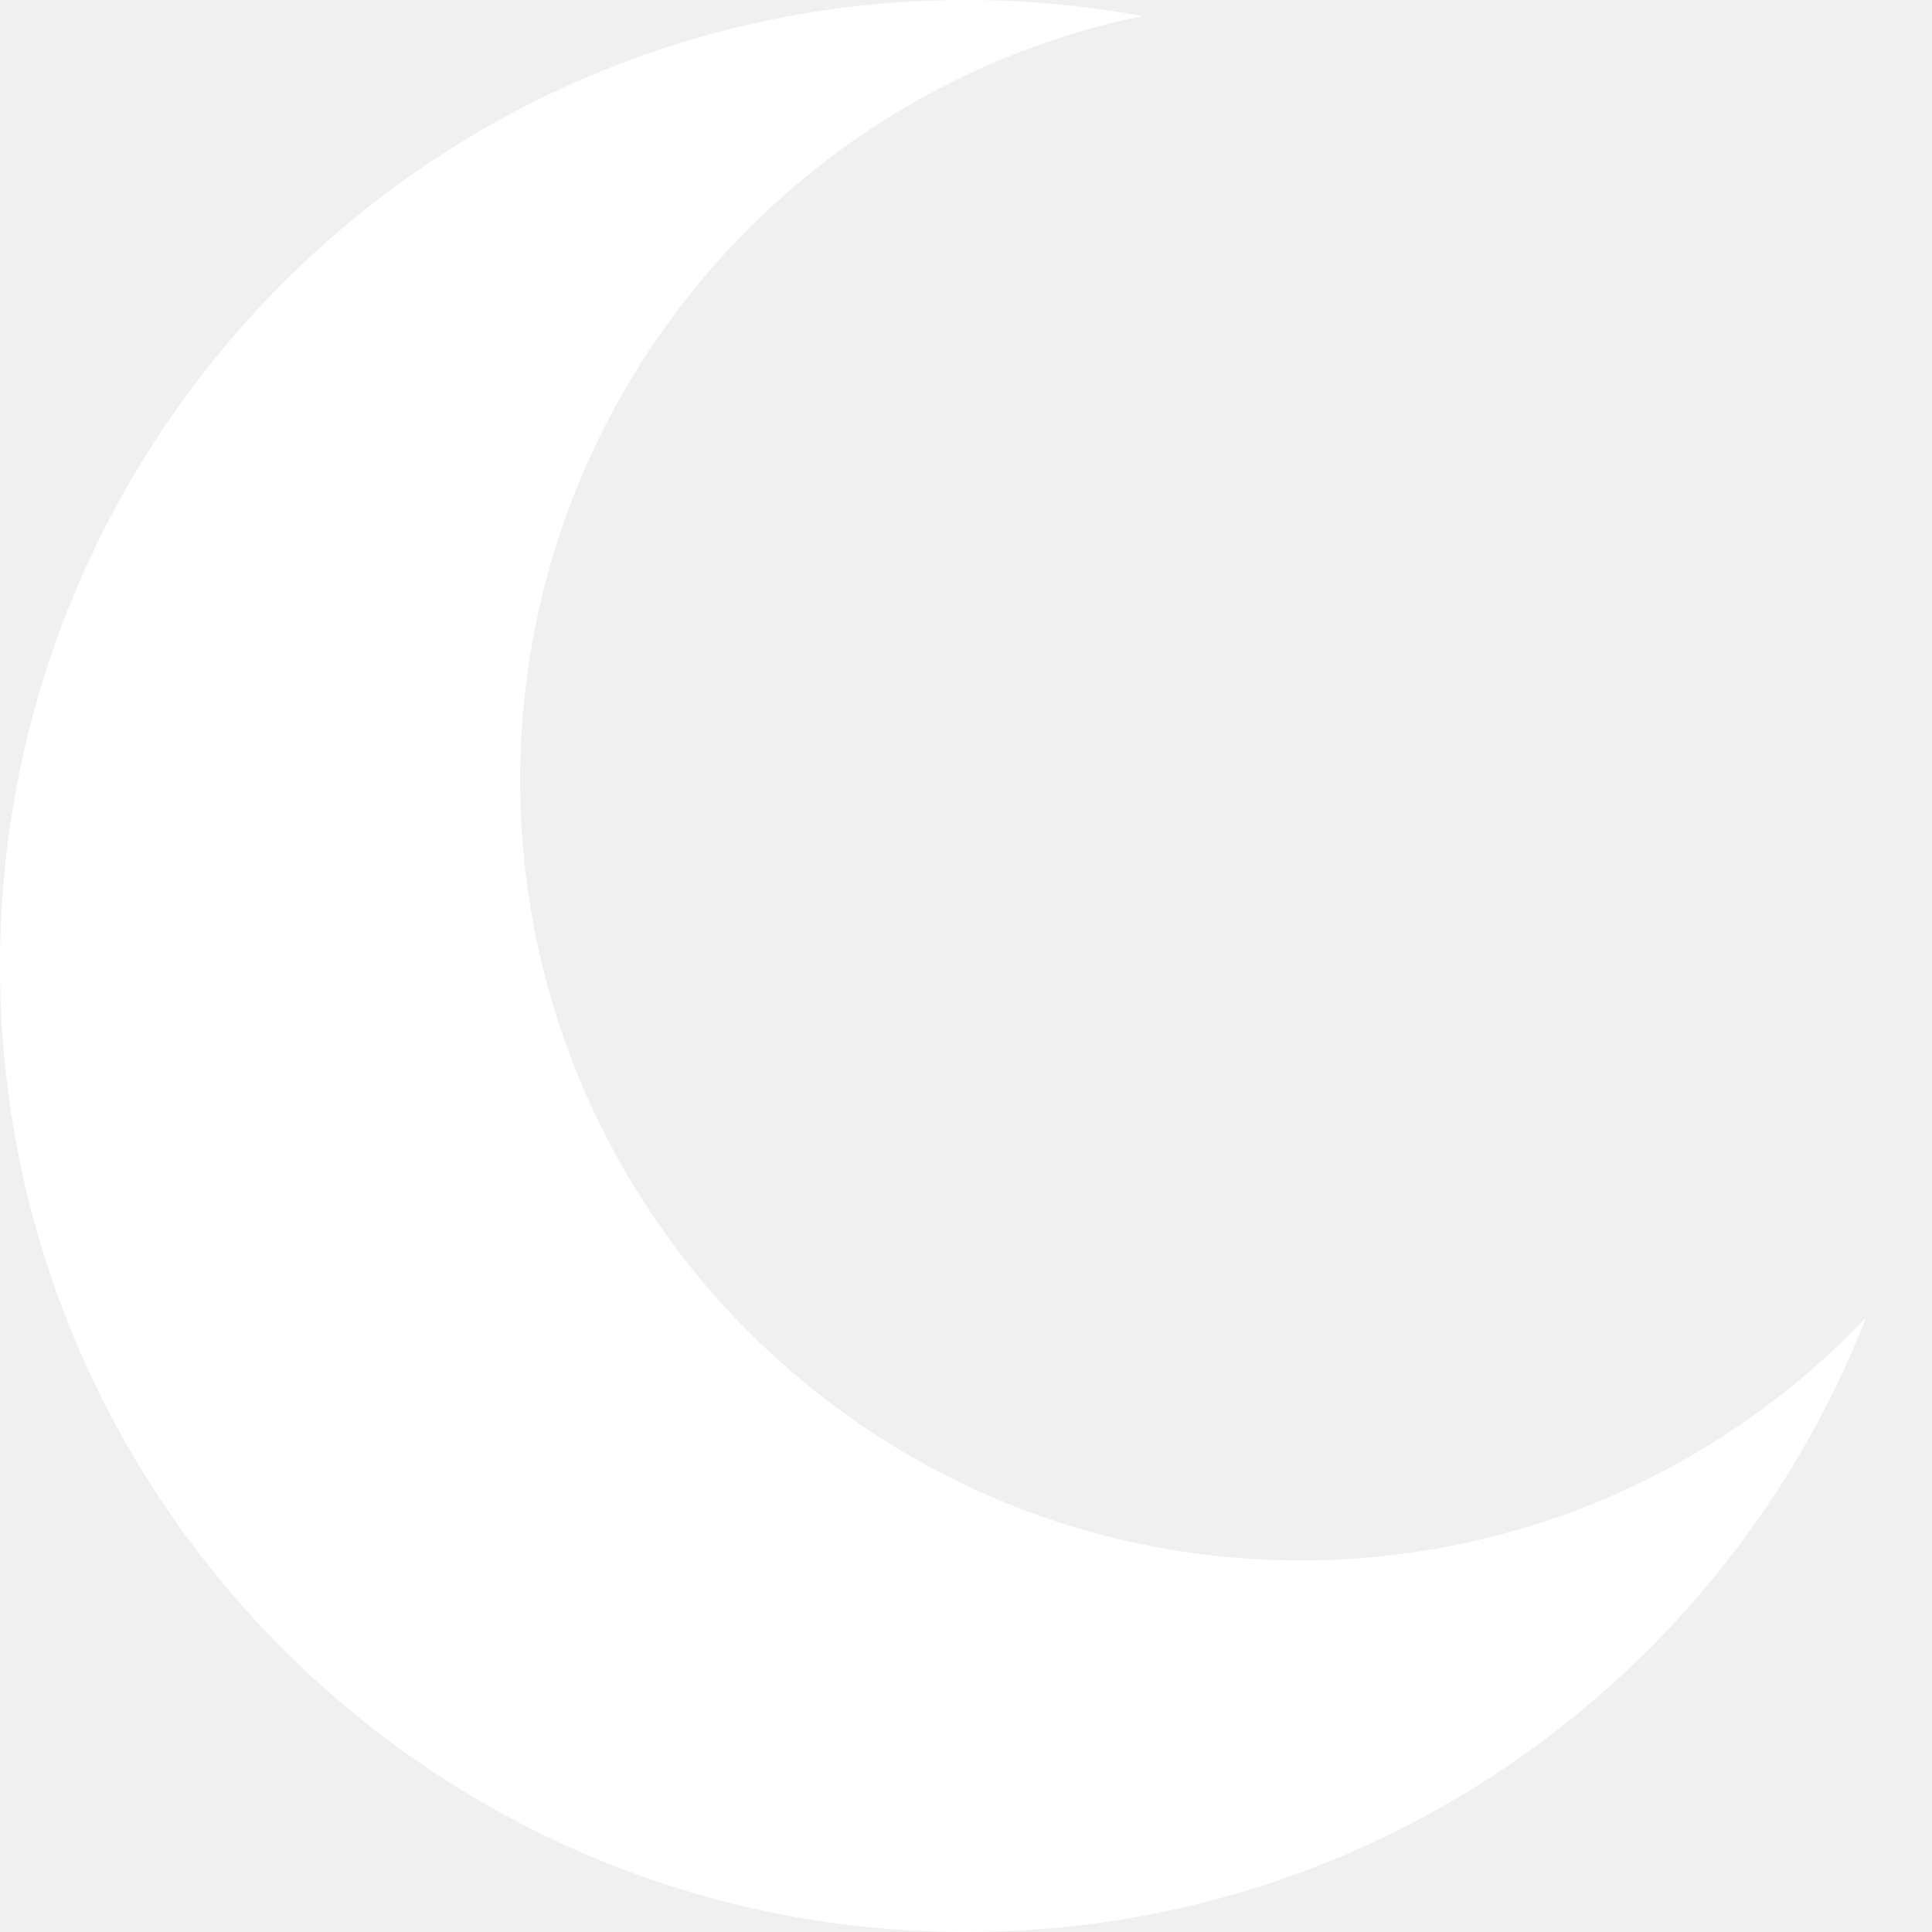
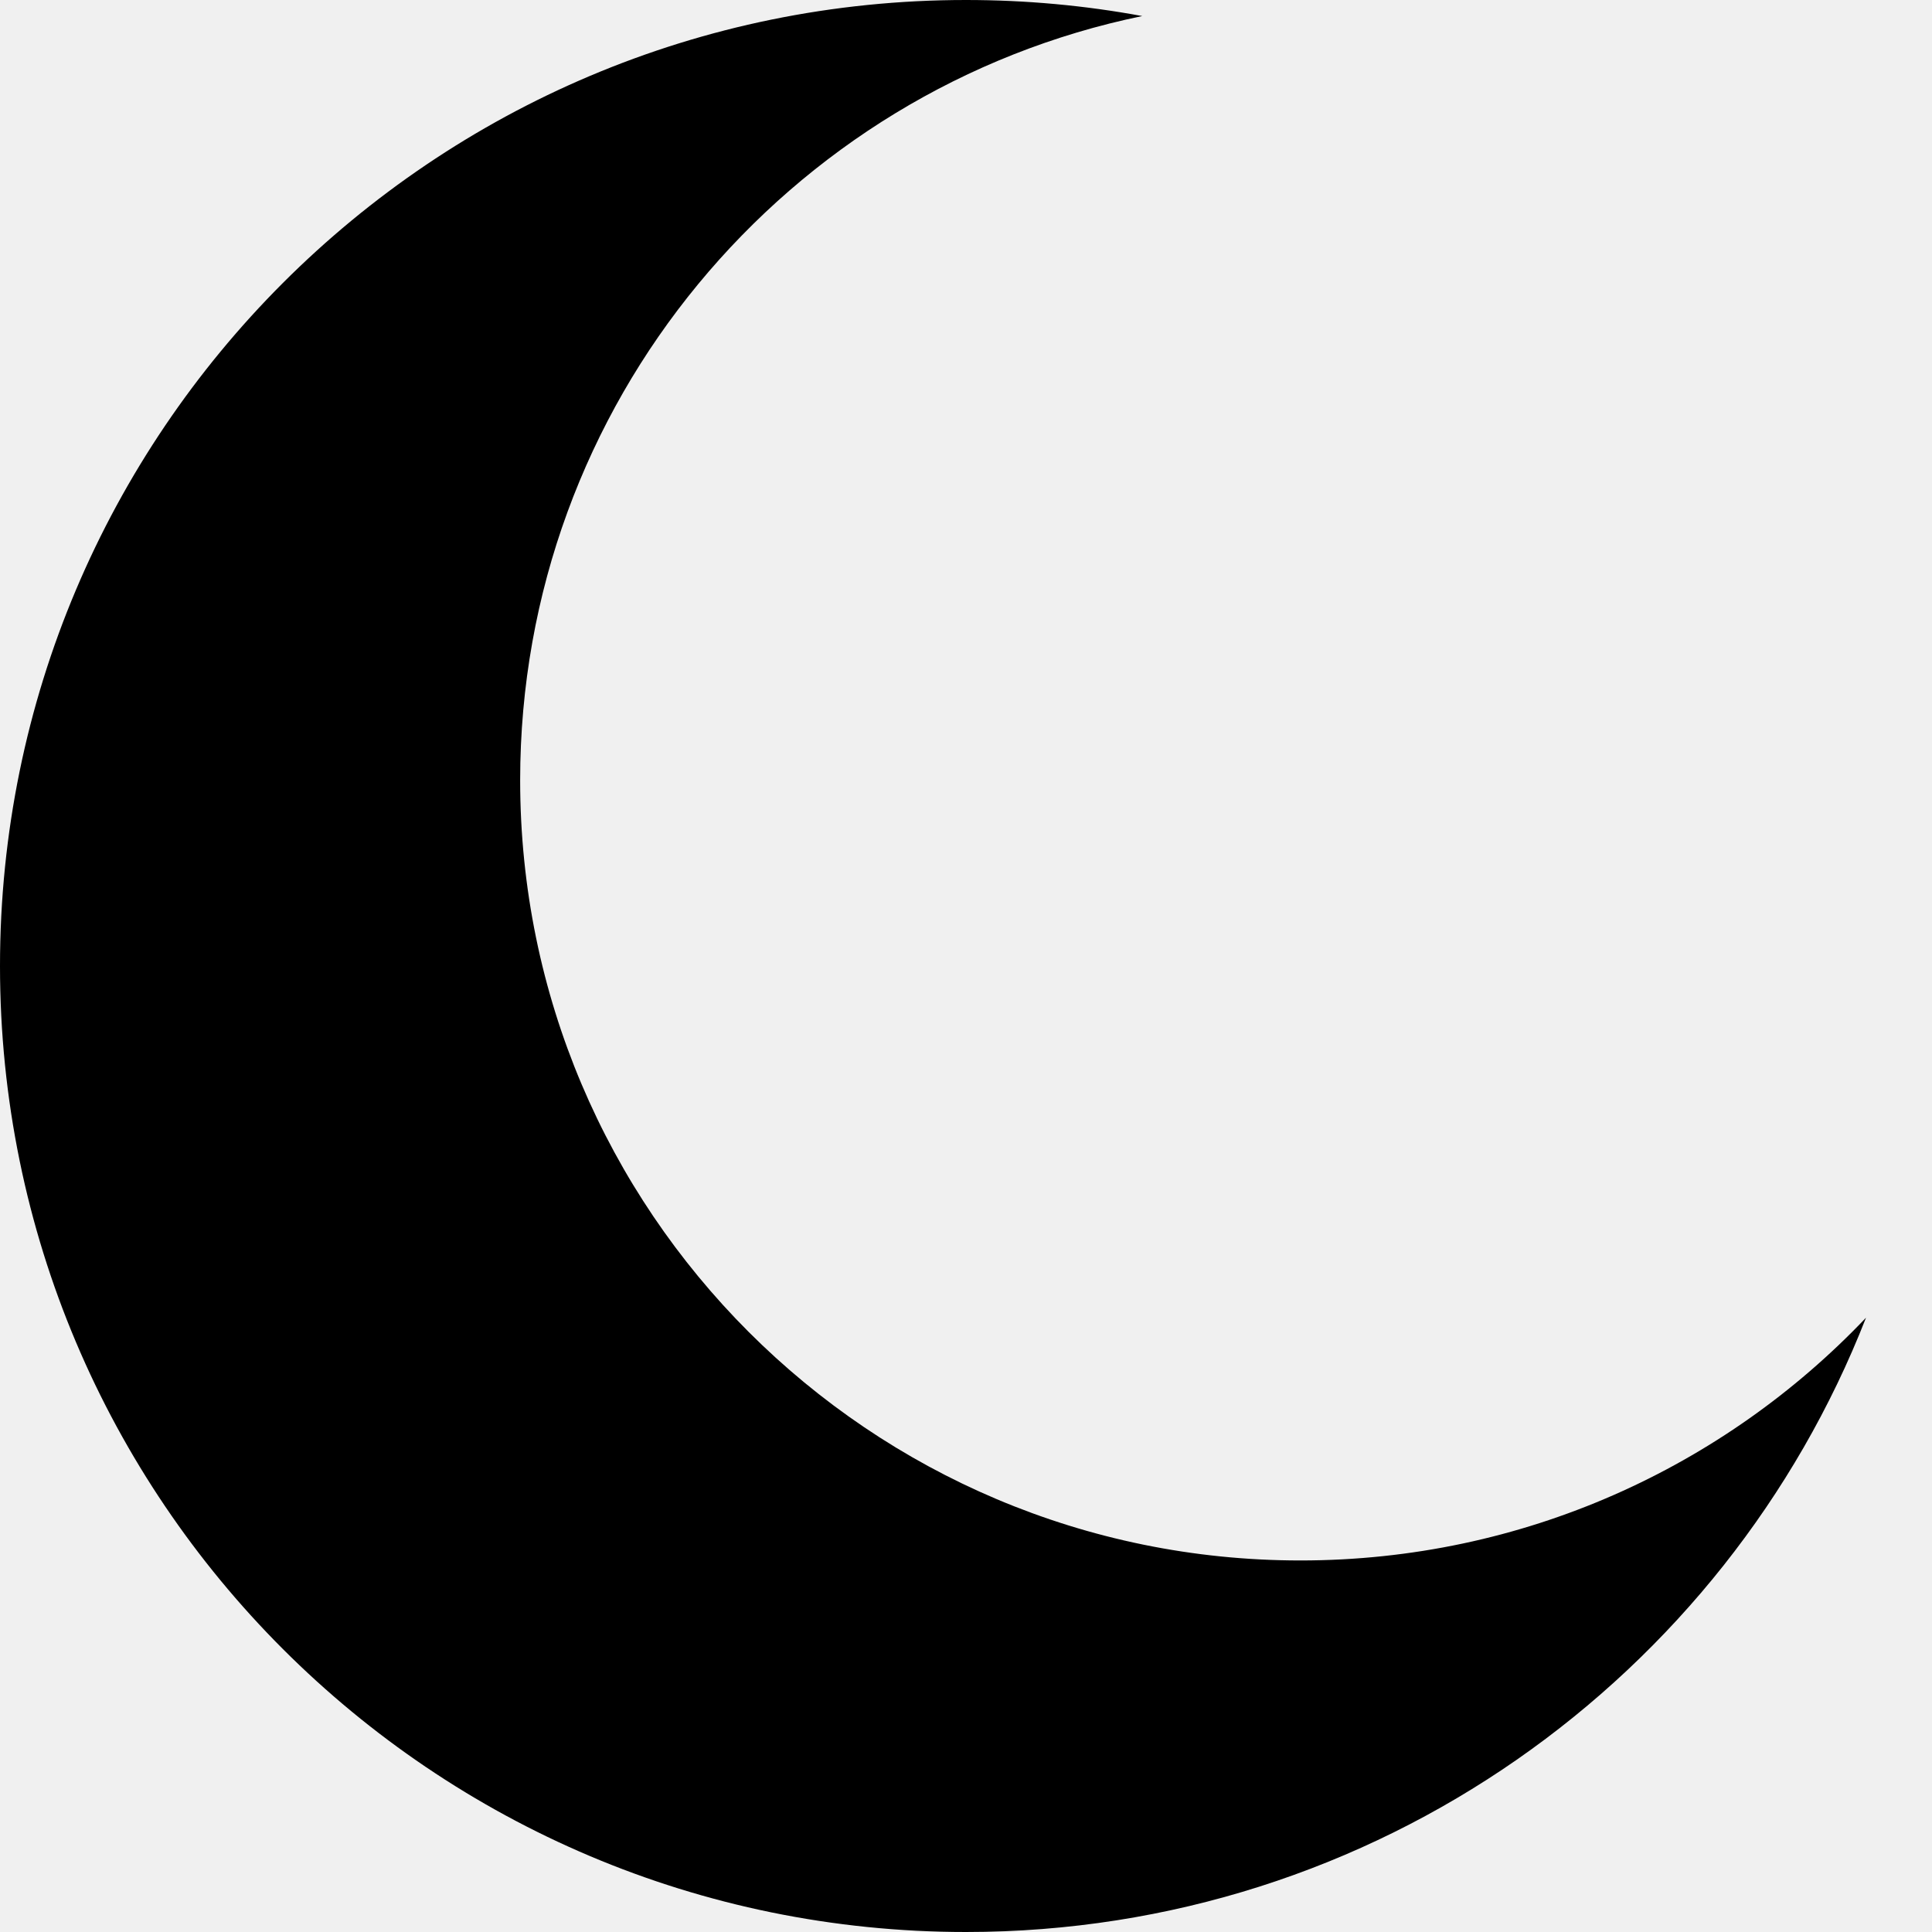
<svg xmlns="http://www.w3.org/2000/svg" width="18" height="18" viewBox="0 0 26 26" fill="none">
-   <path id="Combined Shape" fill-rule="evenodd" clip-rule="evenodd" d="M15.372 0.216C10.593 1.2 7 5.43 7 10.5C7 16.299 11.701 21 17.5 21C20.496 21 23.199 19.745 25.112 17.733C23.219 22.572 18.51 26 13 26C5.82 26 0 20.18 0 13C0 5.82 5.82 0 13 0C13.81 0 14.603 0.074 15.372 0.216Z" fill="#fff" />
+   <path id="Combined Shape" fill-rule="evenodd" clip-rule="evenodd" d="M15.372 0.216C10.593 1.2 7 5.43 7 10.5C7 16.299 11.701 21 17.5 21C20.496 21 23.199 19.745 25.112 17.733C23.219 22.572 18.51 26 13 26C5.82 26 0 20.18 0 13C0 5.82 5.82 0 13 0C13.81 0 14.603 0.074 15.372 0.216Z" fill="#000" />
</svg>
